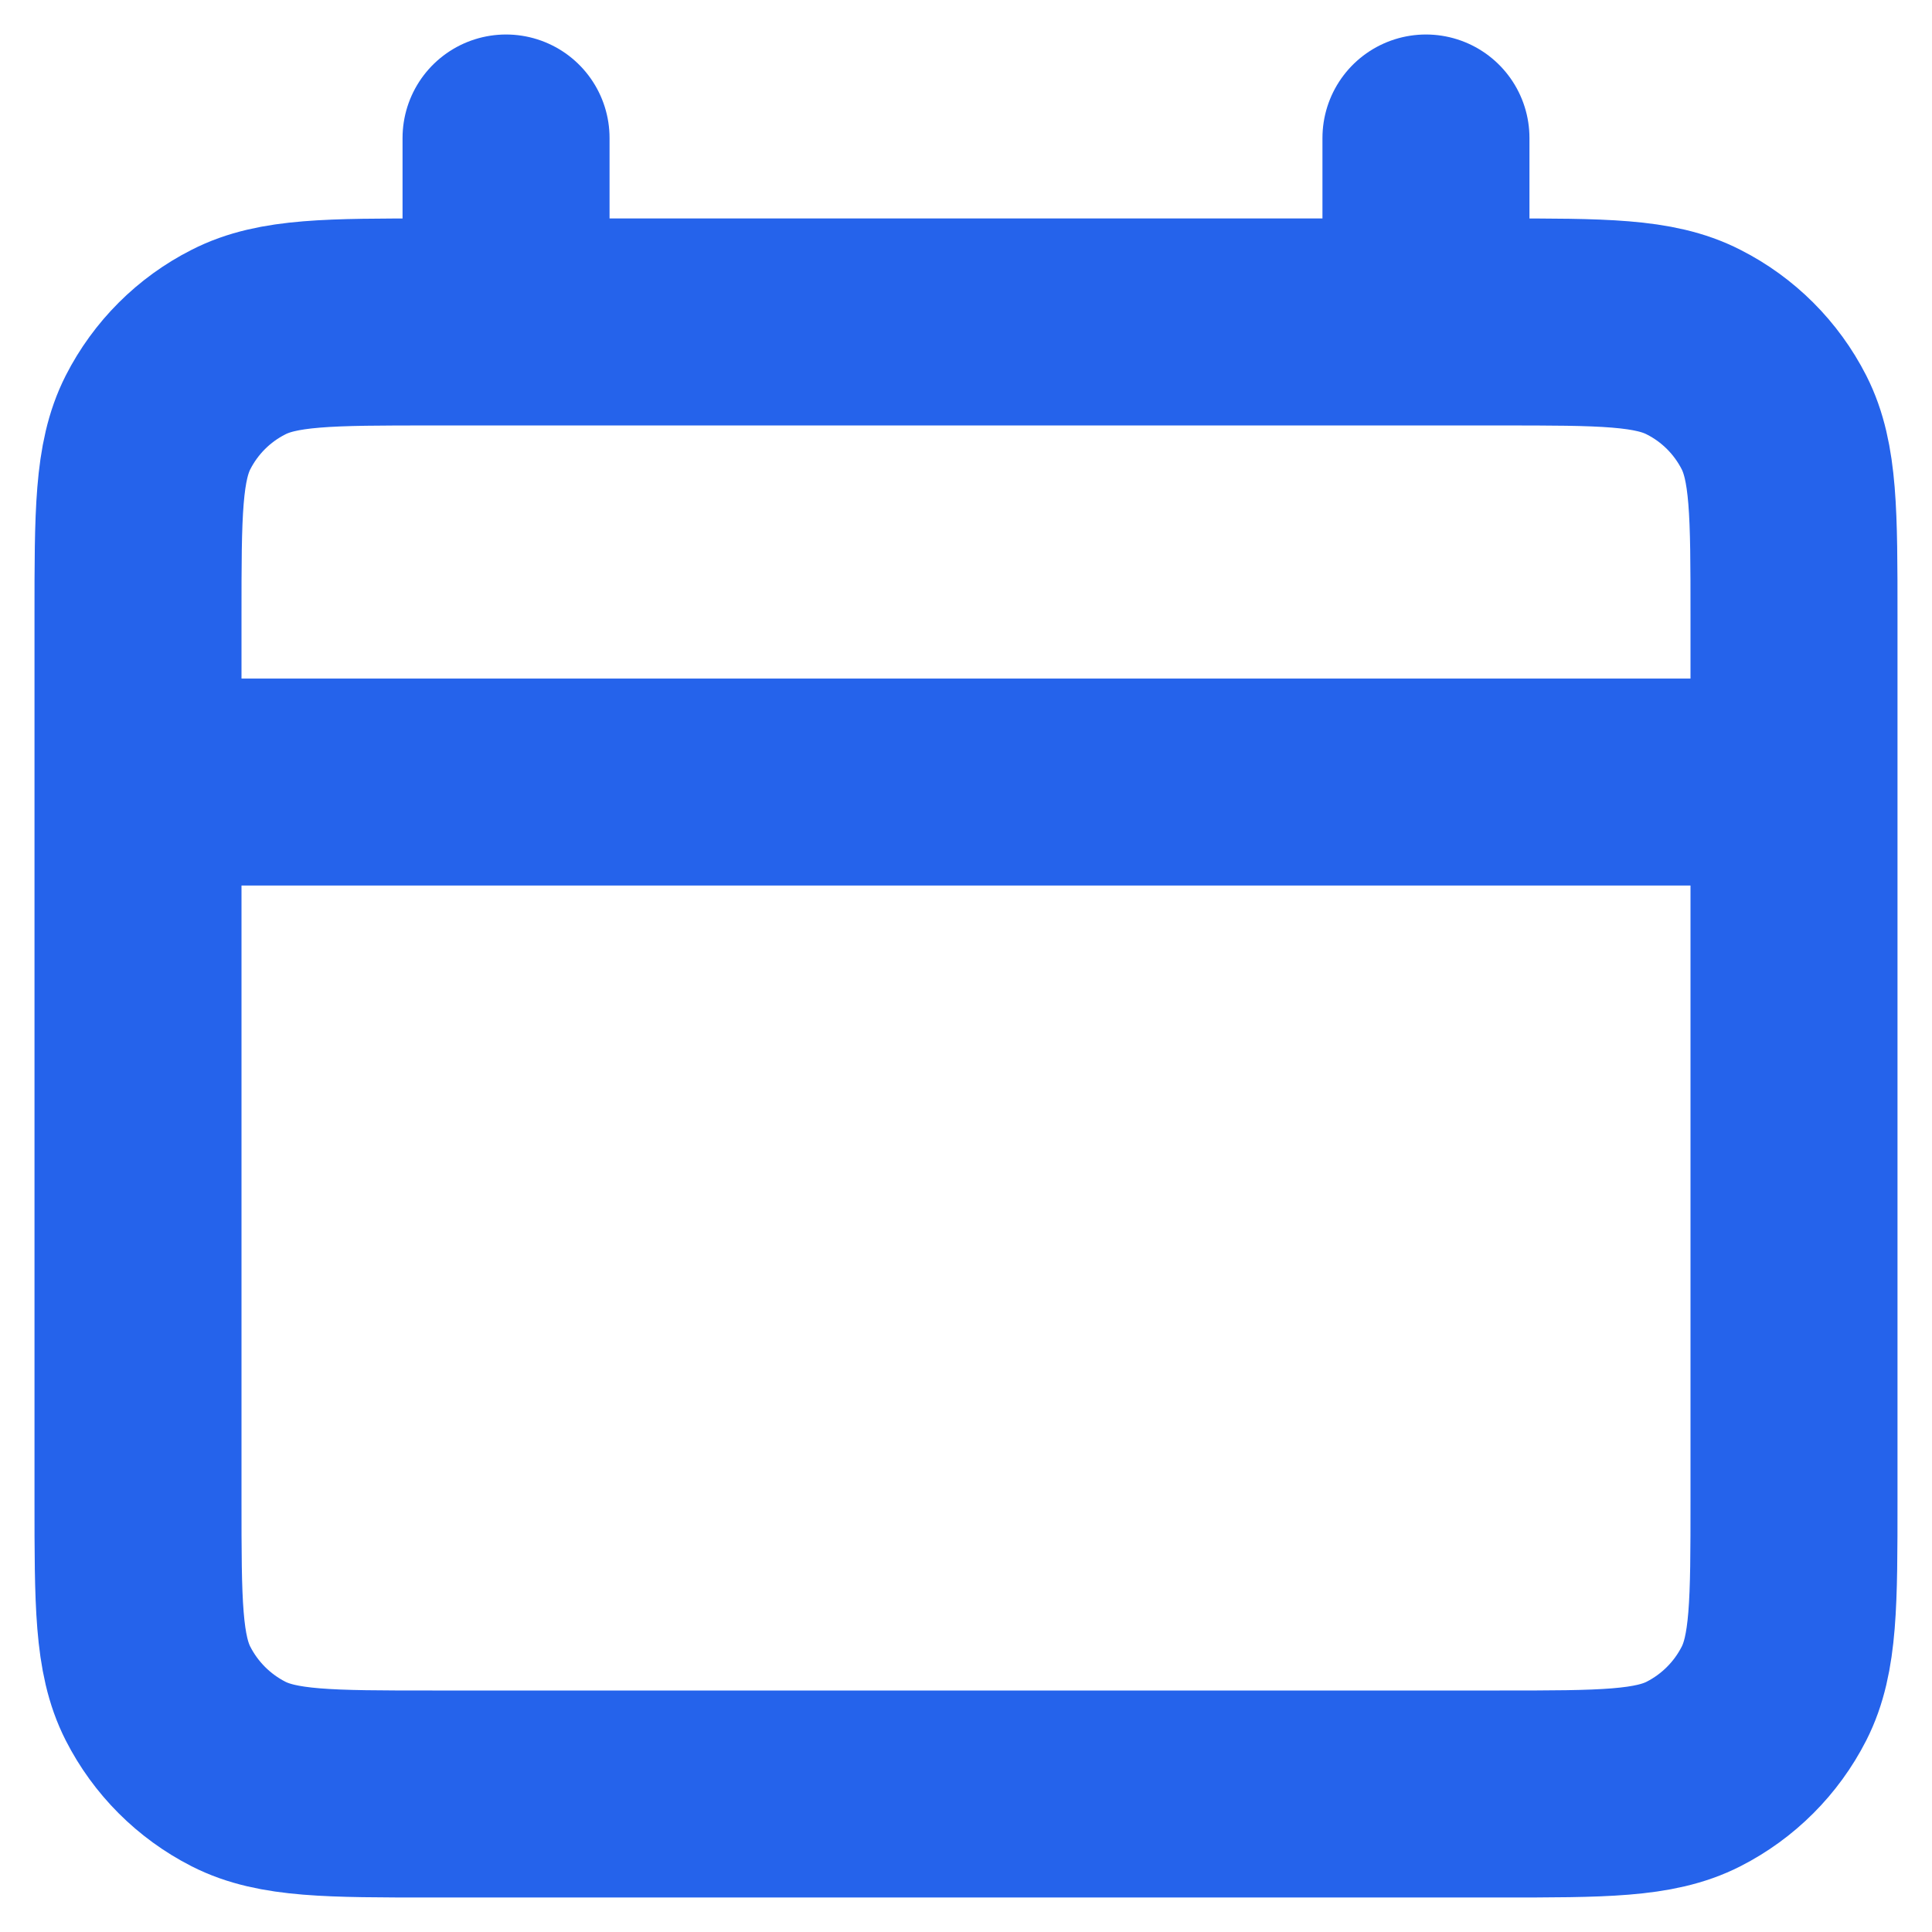
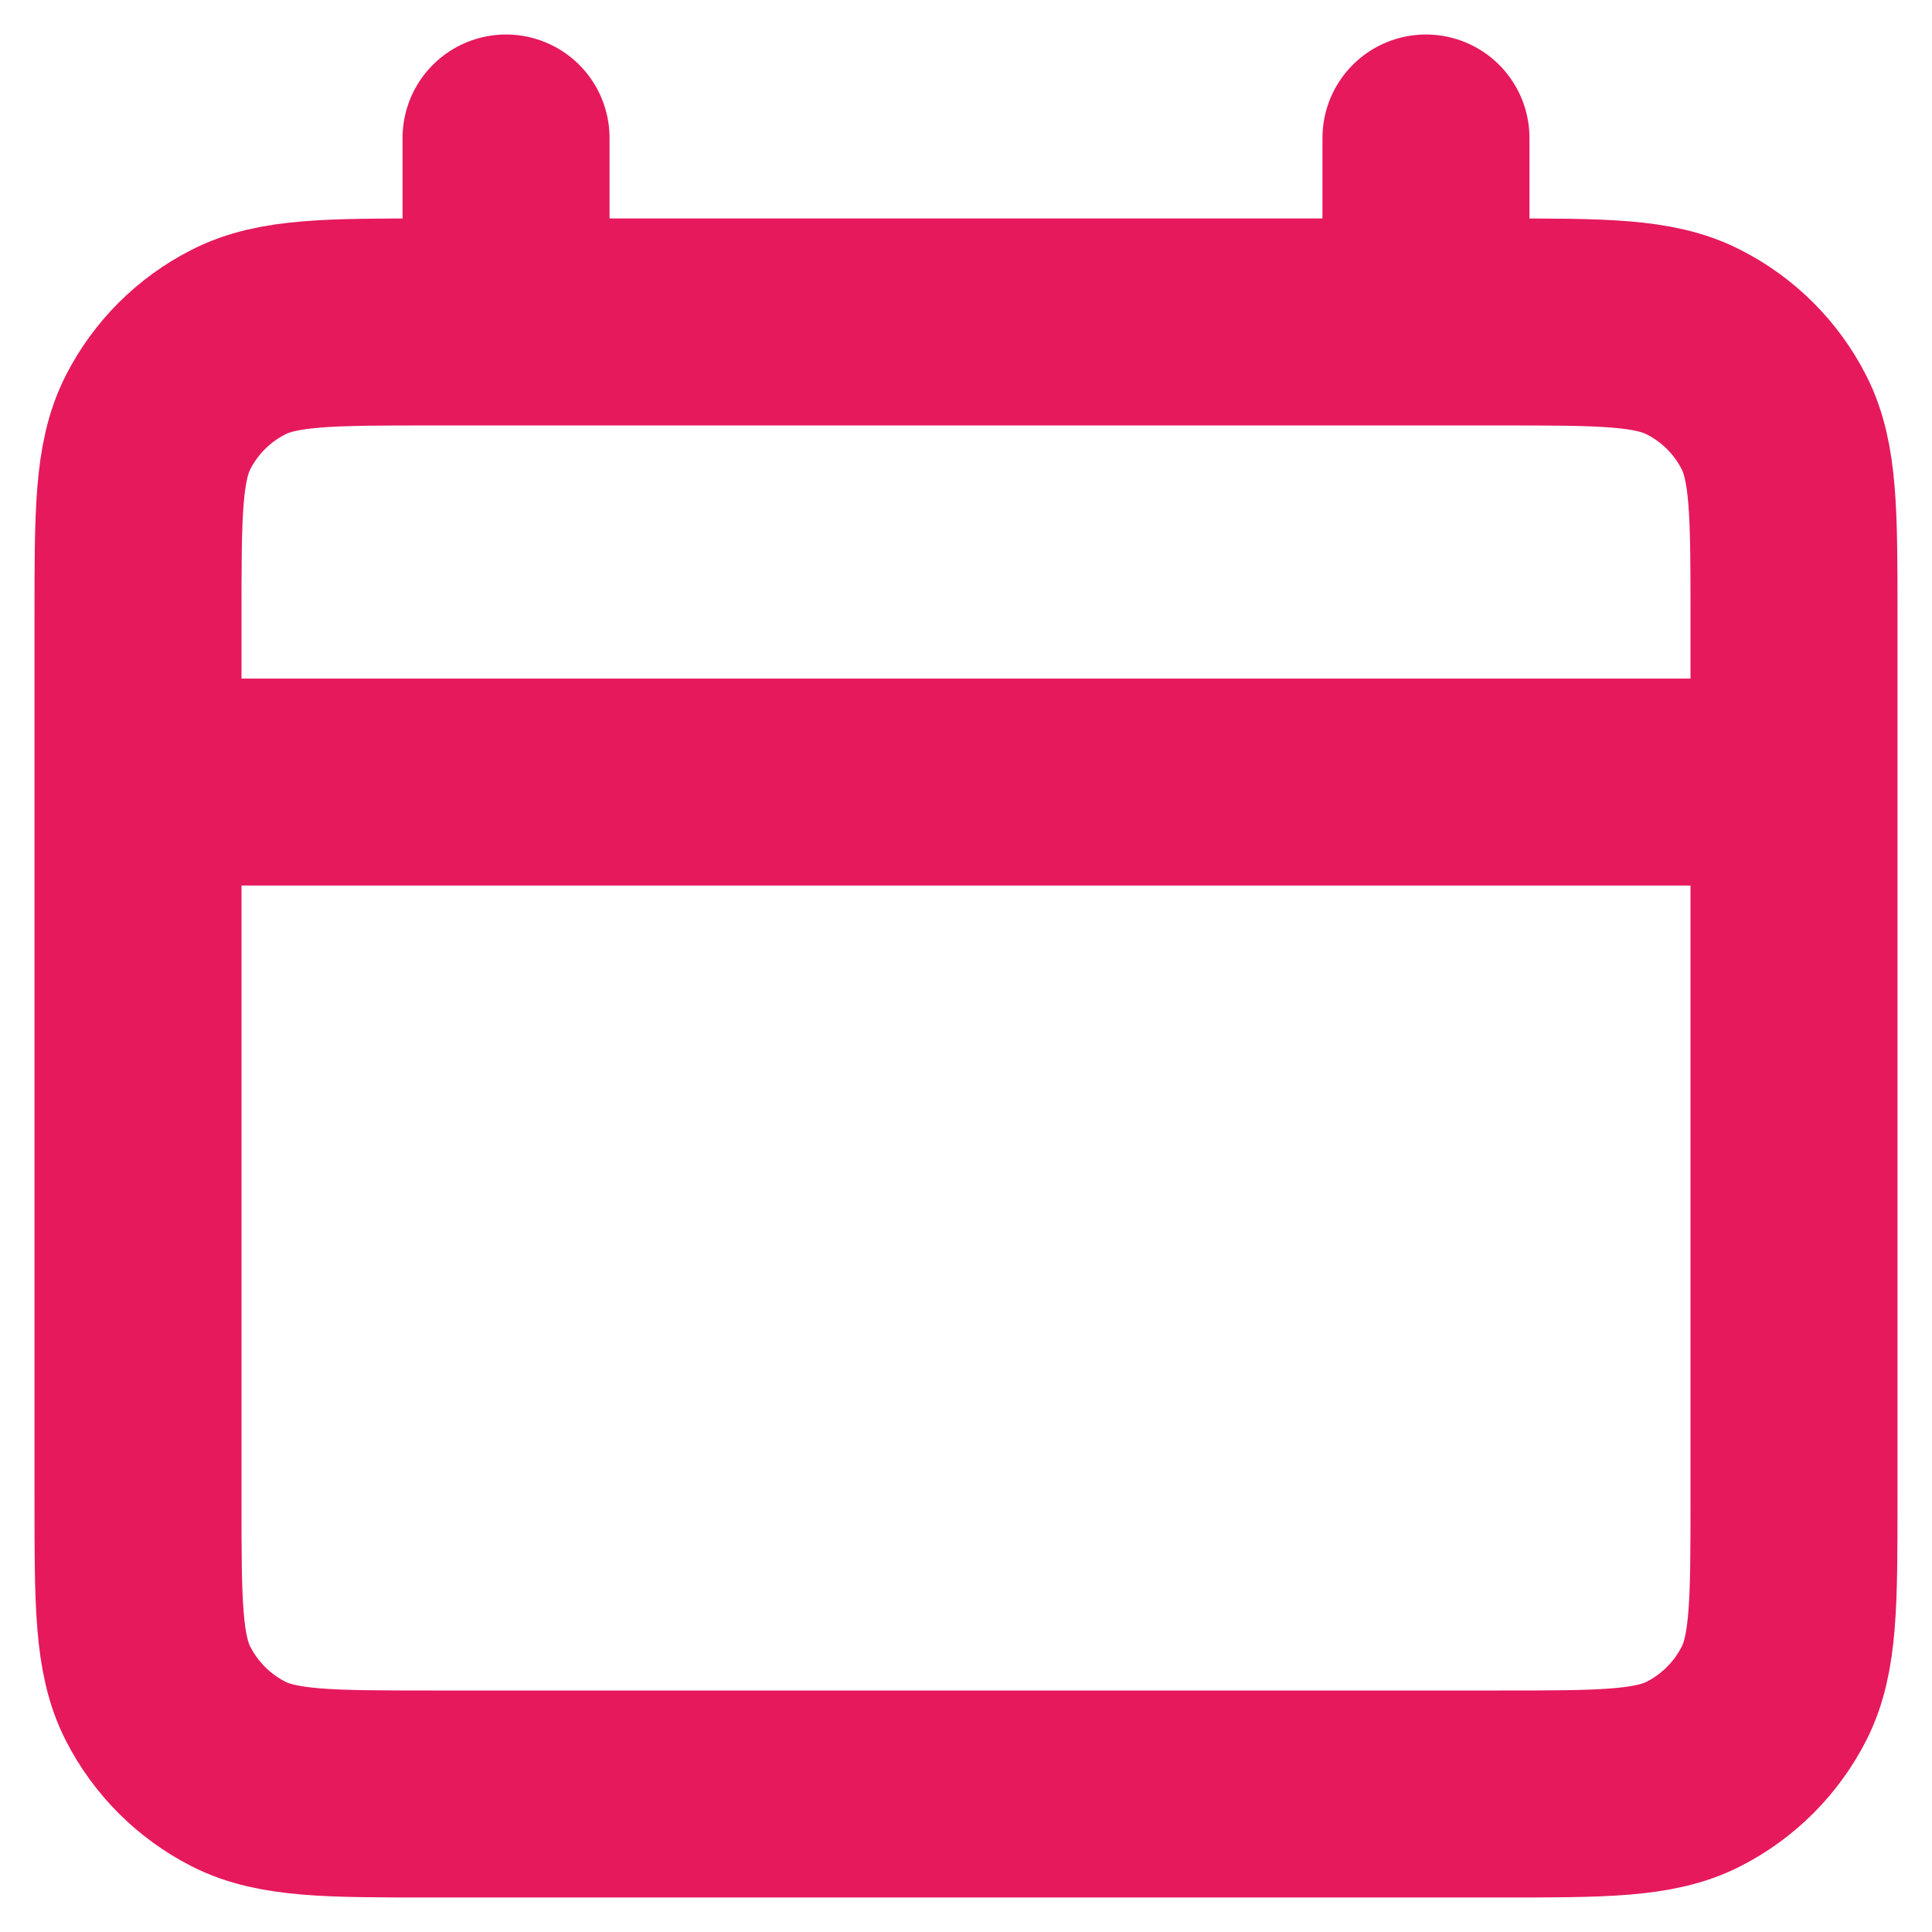
<svg xmlns="http://www.w3.org/2000/svg" width="14" height="14" viewBox="0 0 14 14" fill="none">
-   <path d="M1 5.667H13M3.667 1V2.333M10.333 1V2.333M3.133 13H10.867C11.613 13 11.987 13 12.272 12.855C12.523 12.727 12.727 12.523 12.855 12.272C13 11.987 13 11.613 13 10.867V4.467C13 3.72 13 3.347 12.855 3.061C12.727 2.81 12.523 2.606 12.272 2.479C11.987 2.333 11.613 2.333 10.867 2.333H3.133C2.387 2.333 2.013 2.333 1.728 2.479C1.477 2.606 1.273 2.81 1.145 3.061C1 3.347 1 3.72 1 4.467V10.867C1 11.613 1 11.987 1.145 12.272C1.273 12.523 1.477 12.727 1.728 12.855C2.013 13 2.387 13 3.133 13Z" stroke="#2563EB" stroke-width="1.5" stroke-linecap="round" stroke-linejoin="round" />
+   <path d="M1 5.667H13M3.667 1V2.333M10.333 1V2.333M3.133 13H10.867C11.613 13 11.987 13 12.272 12.855C12.523 12.727 12.727 12.523 12.855 12.272C13 11.987 13 11.613 13 10.867V4.467C13 3.72 13 3.347 12.855 3.061C12.727 2.81 12.523 2.606 12.272 2.479C11.987 2.333 11.613 2.333 10.867 2.333H3.133C2.387 2.333 2.013 2.333 1.728 2.479C1.477 2.606 1.273 2.81 1.145 3.061C1 3.347 1 3.72 1 4.467V10.867C1 11.613 1 11.987 1.145 12.272C1.273 12.523 1.477 12.727 1.728 12.855C2.013 13 2.387 13 3.133 13Z" stroke="#E6195D" stroke-width="1.5" stroke-linecap="round" stroke-linejoin="round" />
</svg>
